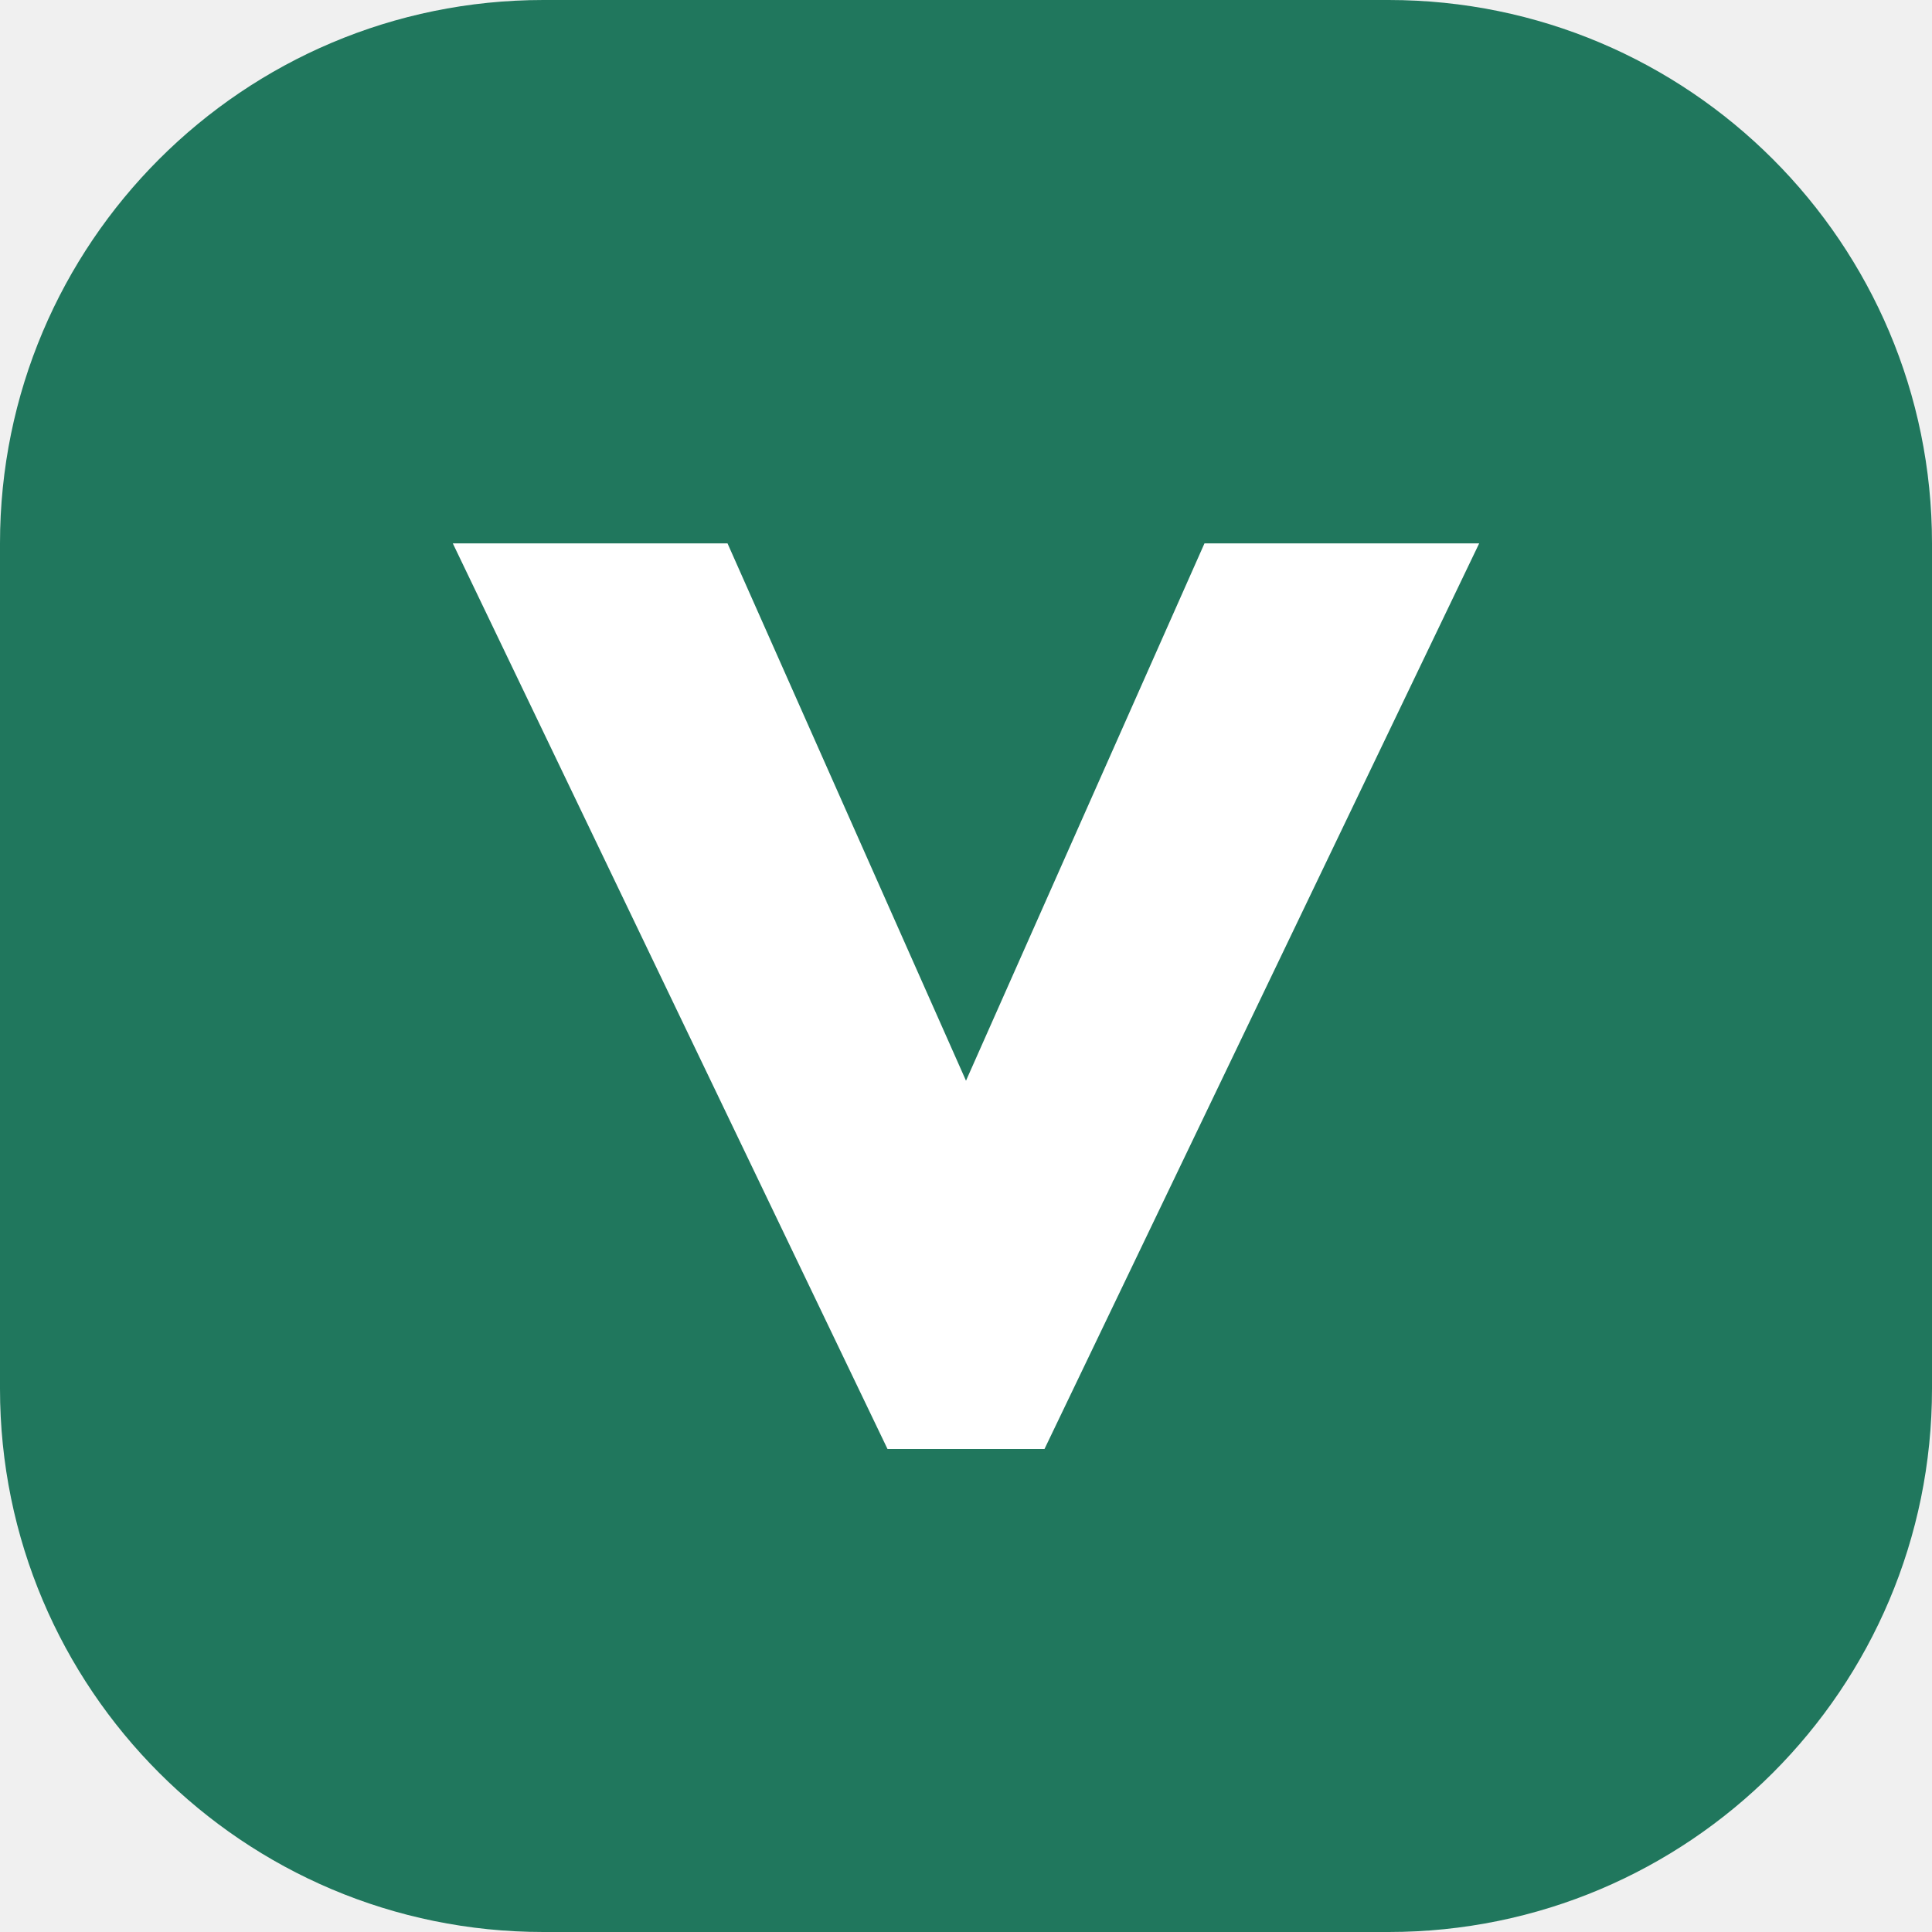
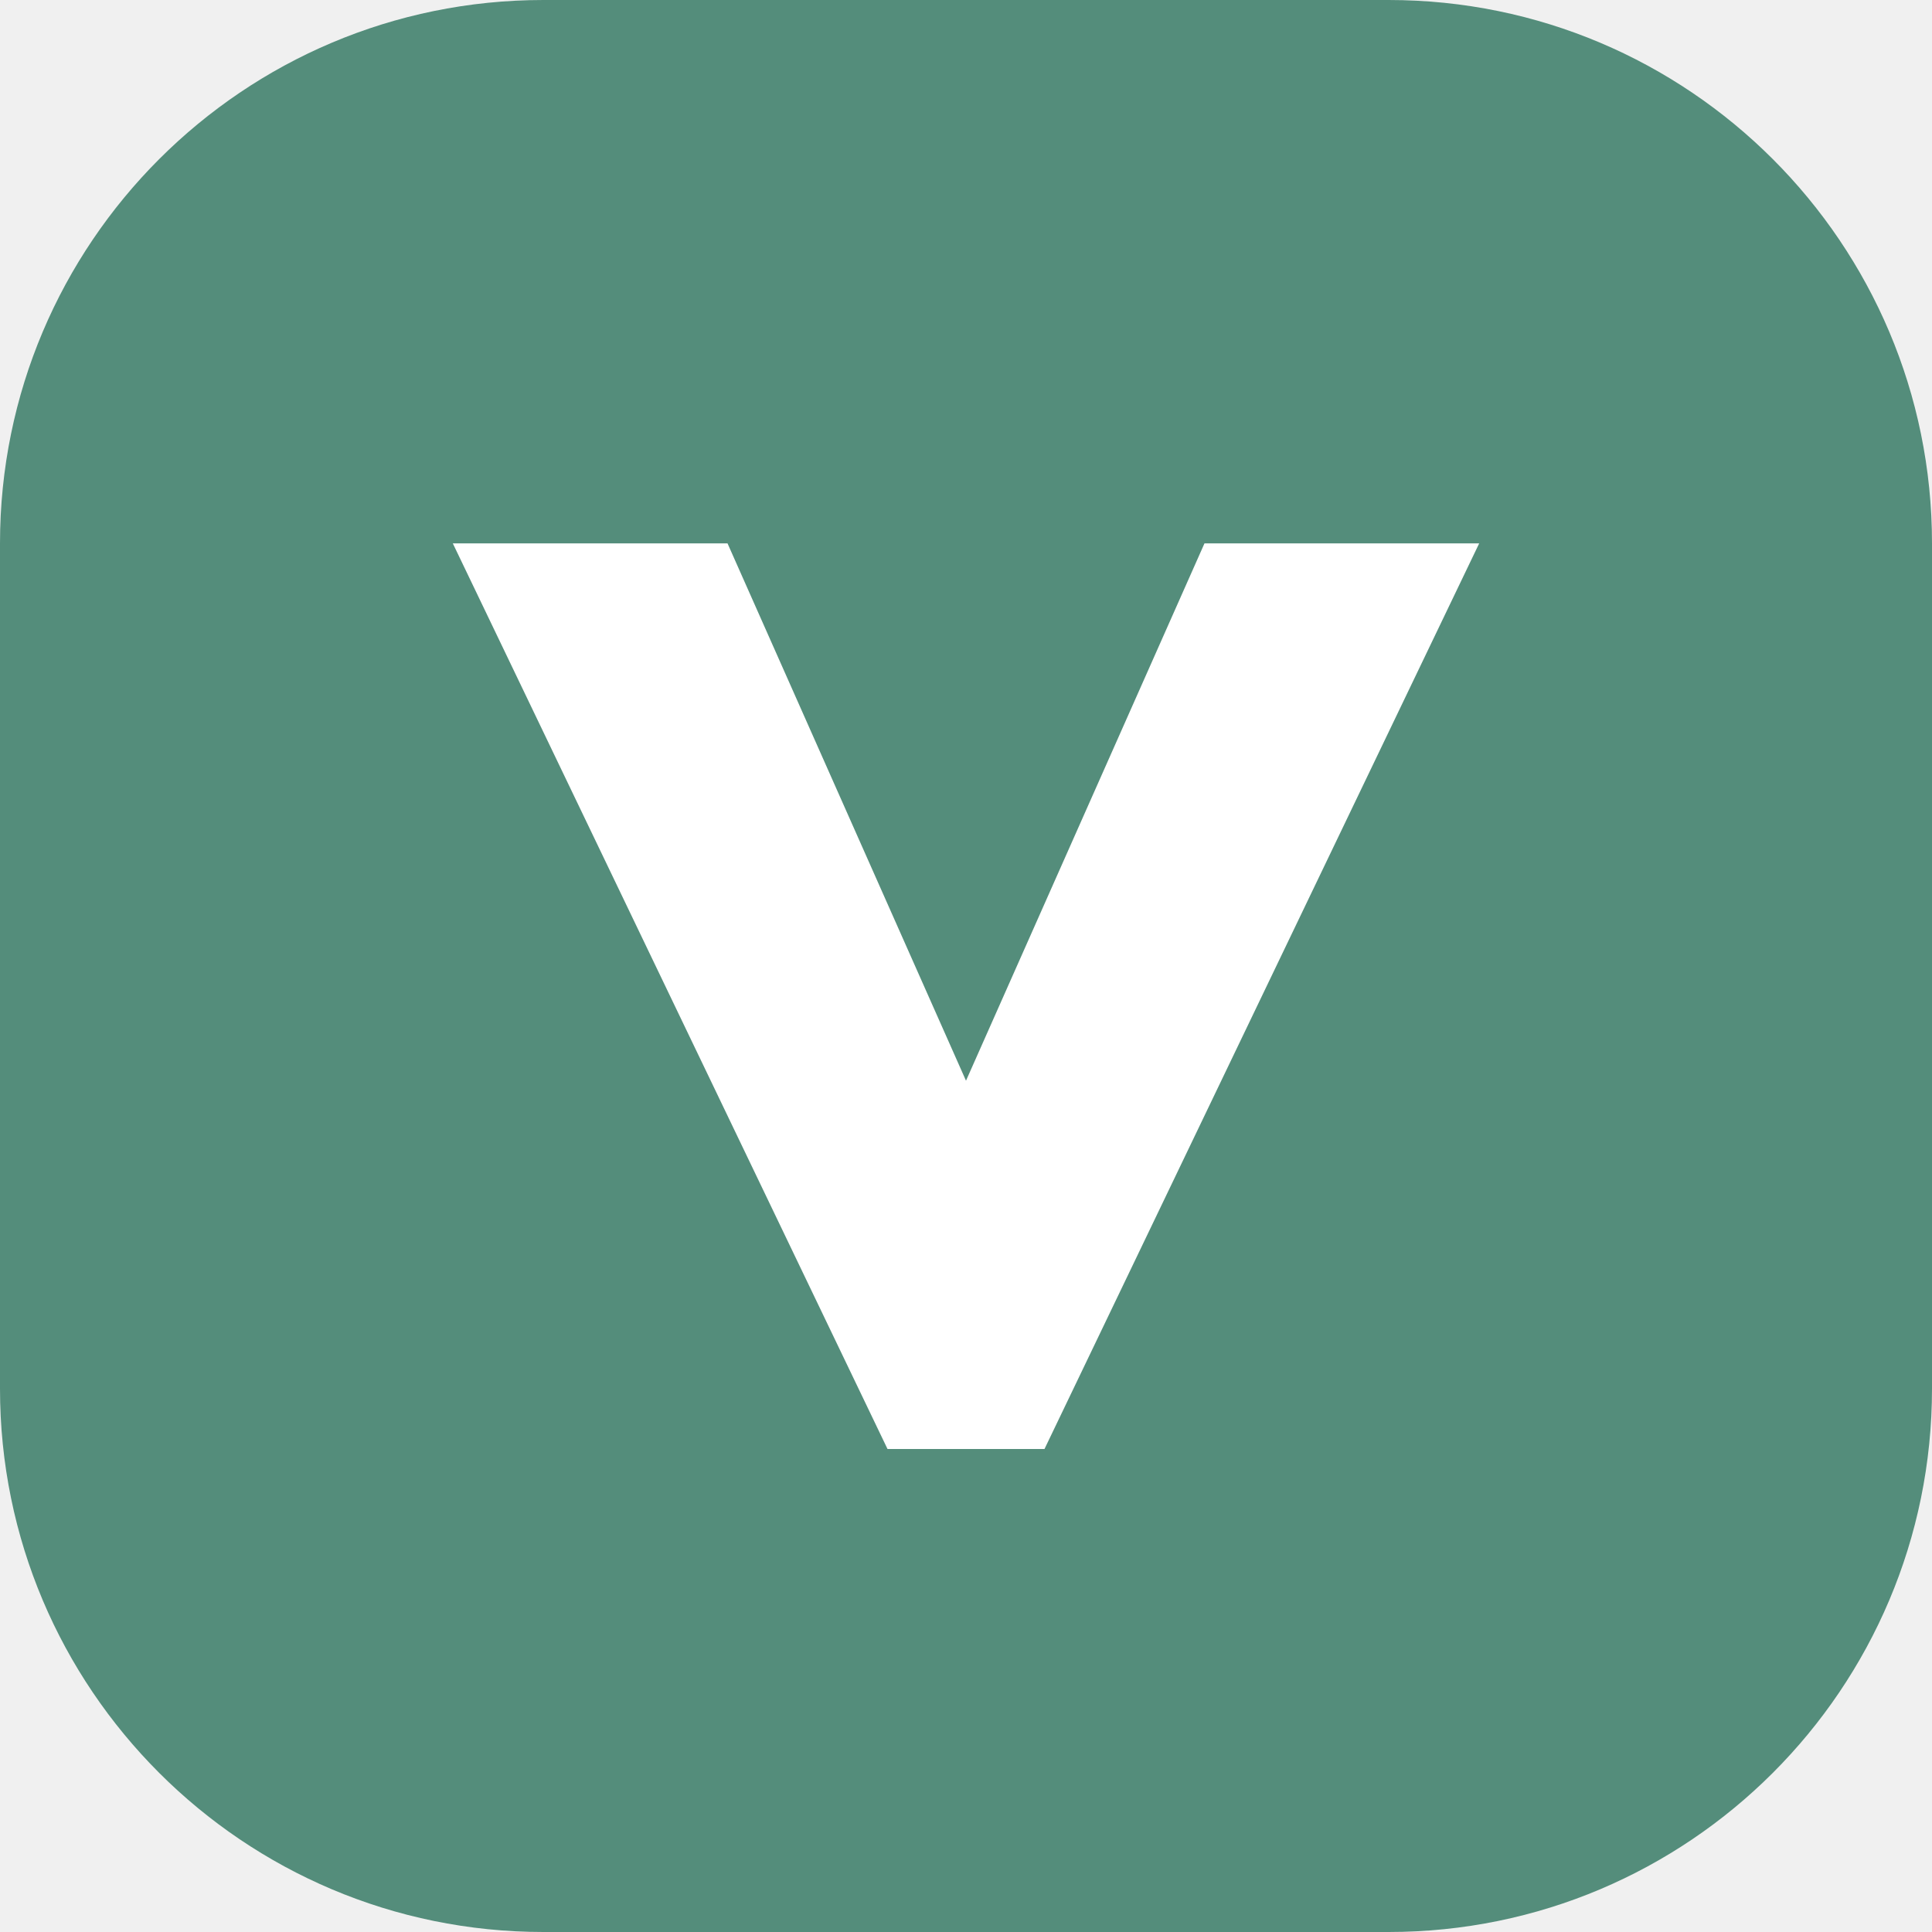
<svg xmlns="http://www.w3.org/2000/svg" viewBox="0 0 64 64">
-   <rect width="64" height="64" rx="18" fill="#20775d" />
+   <rect width="64" height="64" rx="18" fill="#548d7b" />
  <path d="m15 18 14.4 30h5.2L49 18h-9.1L32 35.8 24.1 18H15Z" fill="#fff" />
</svg>
